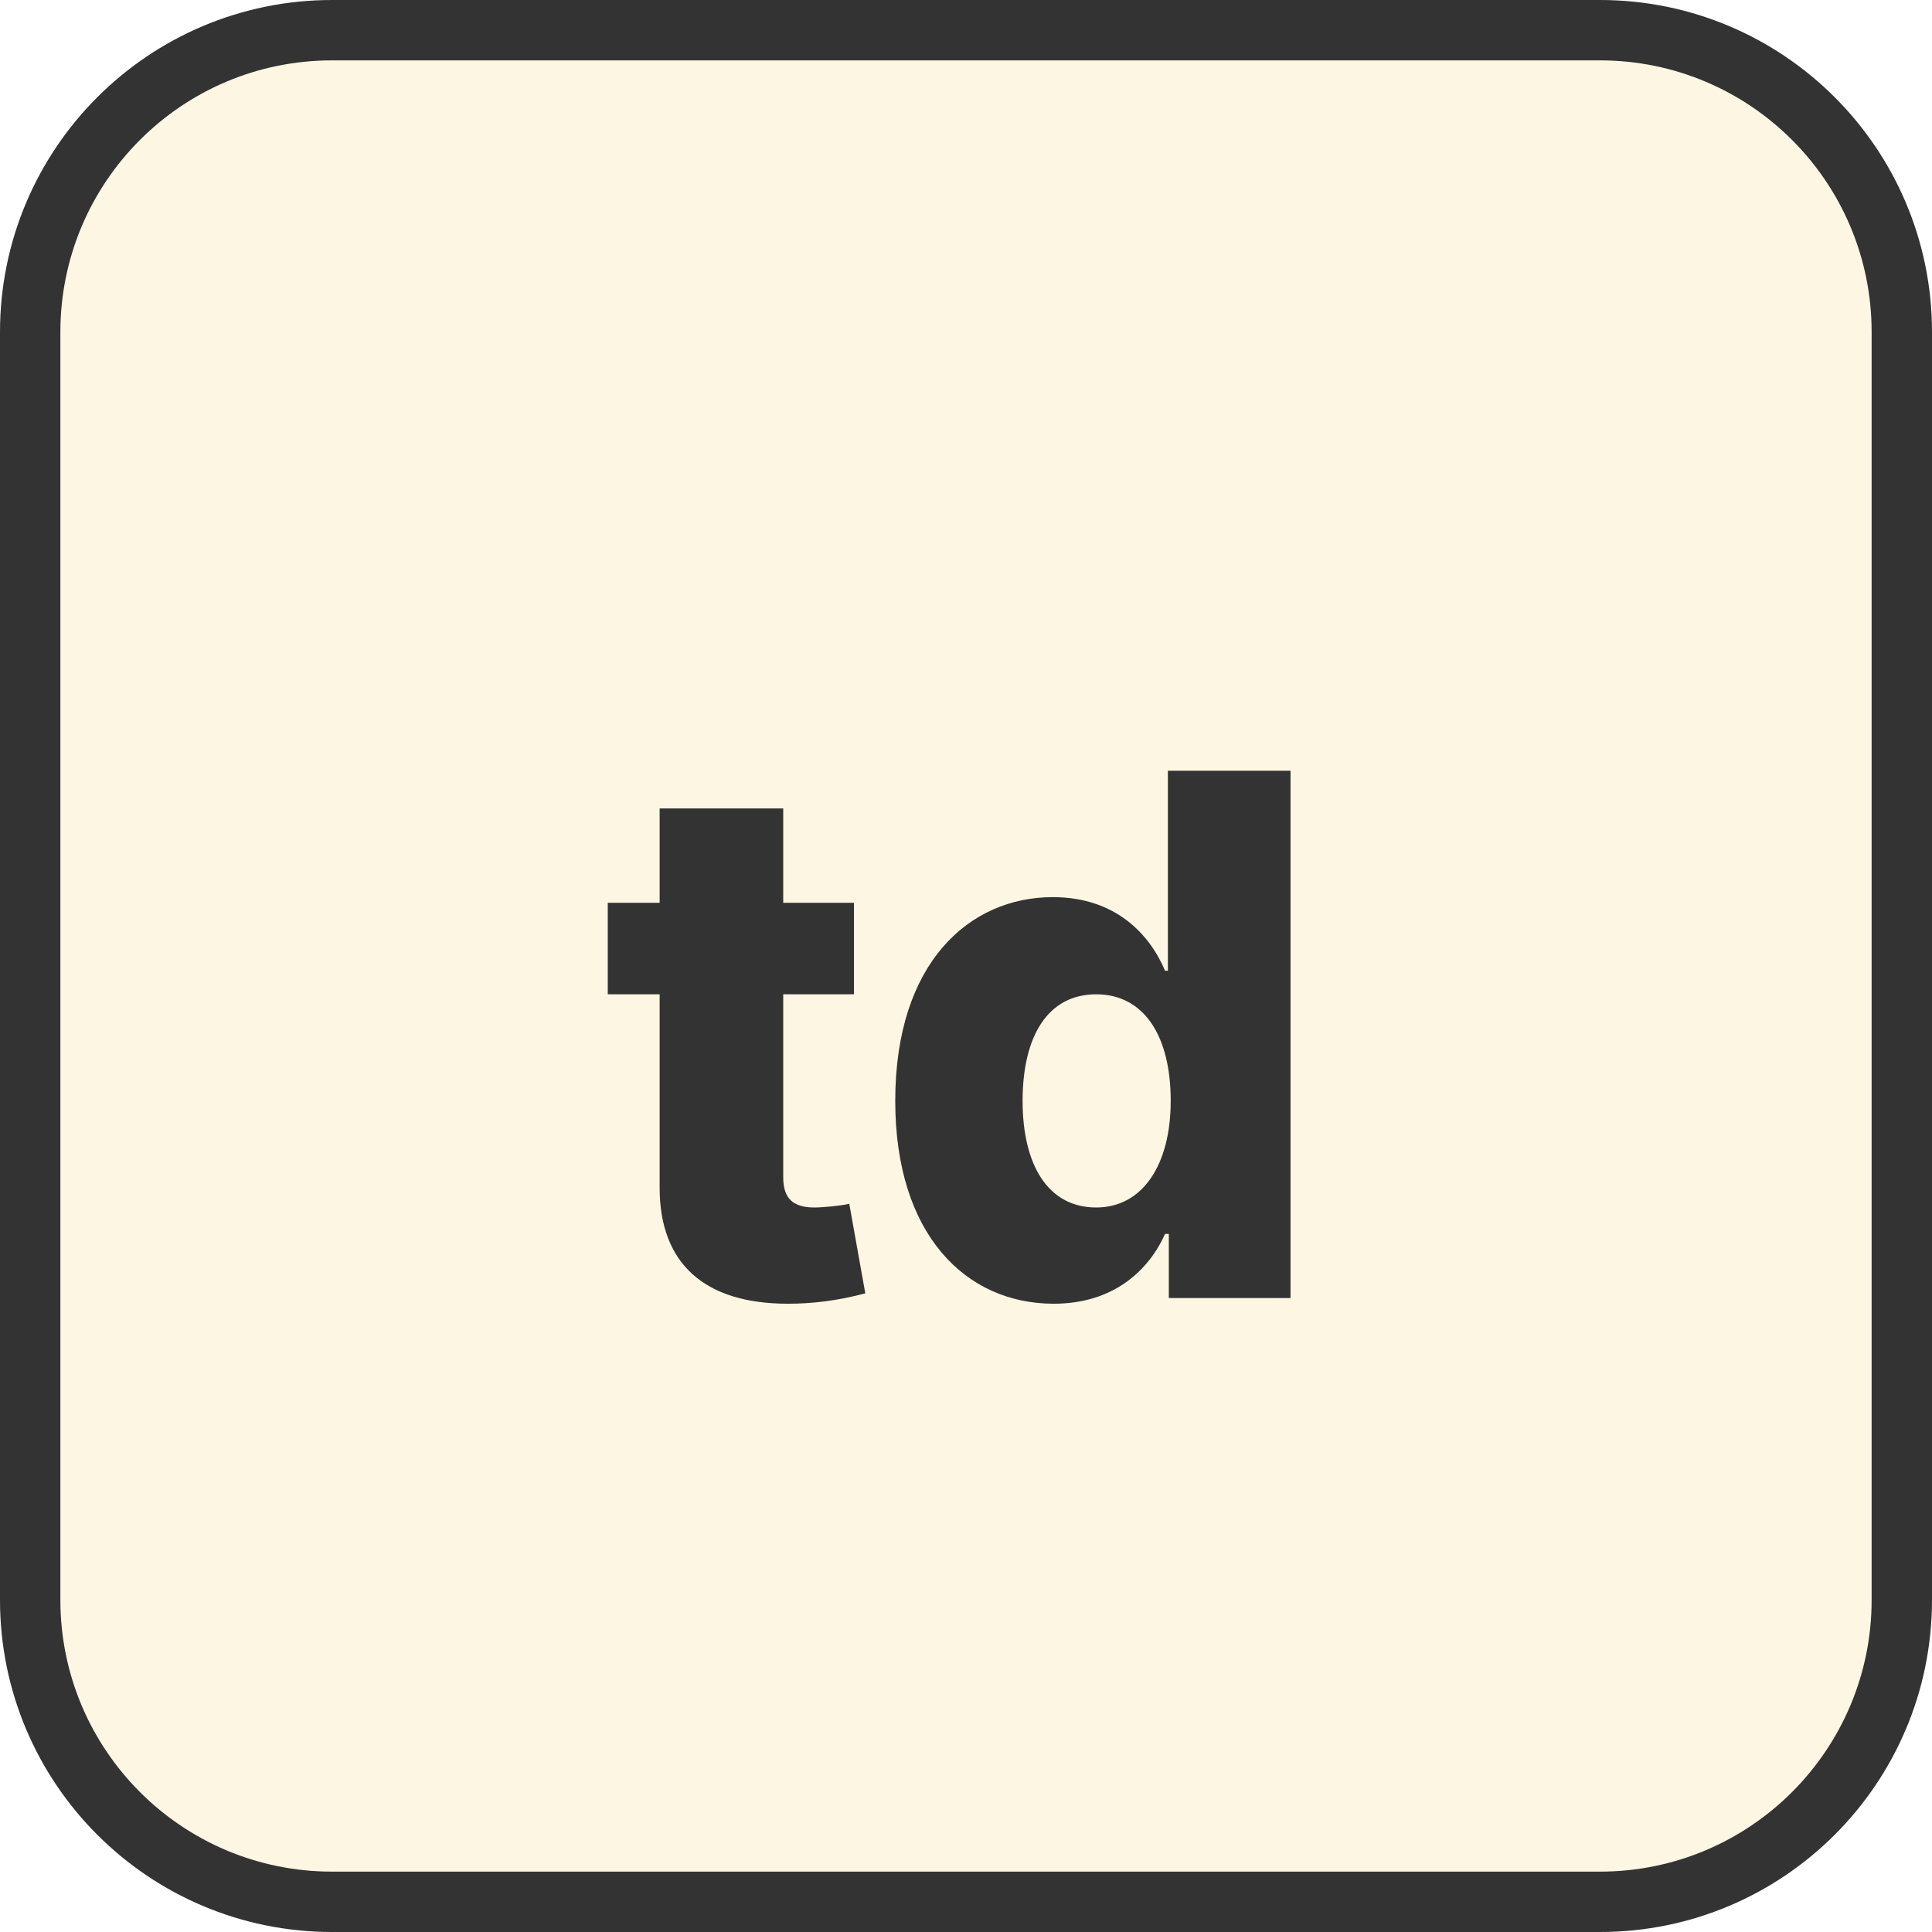
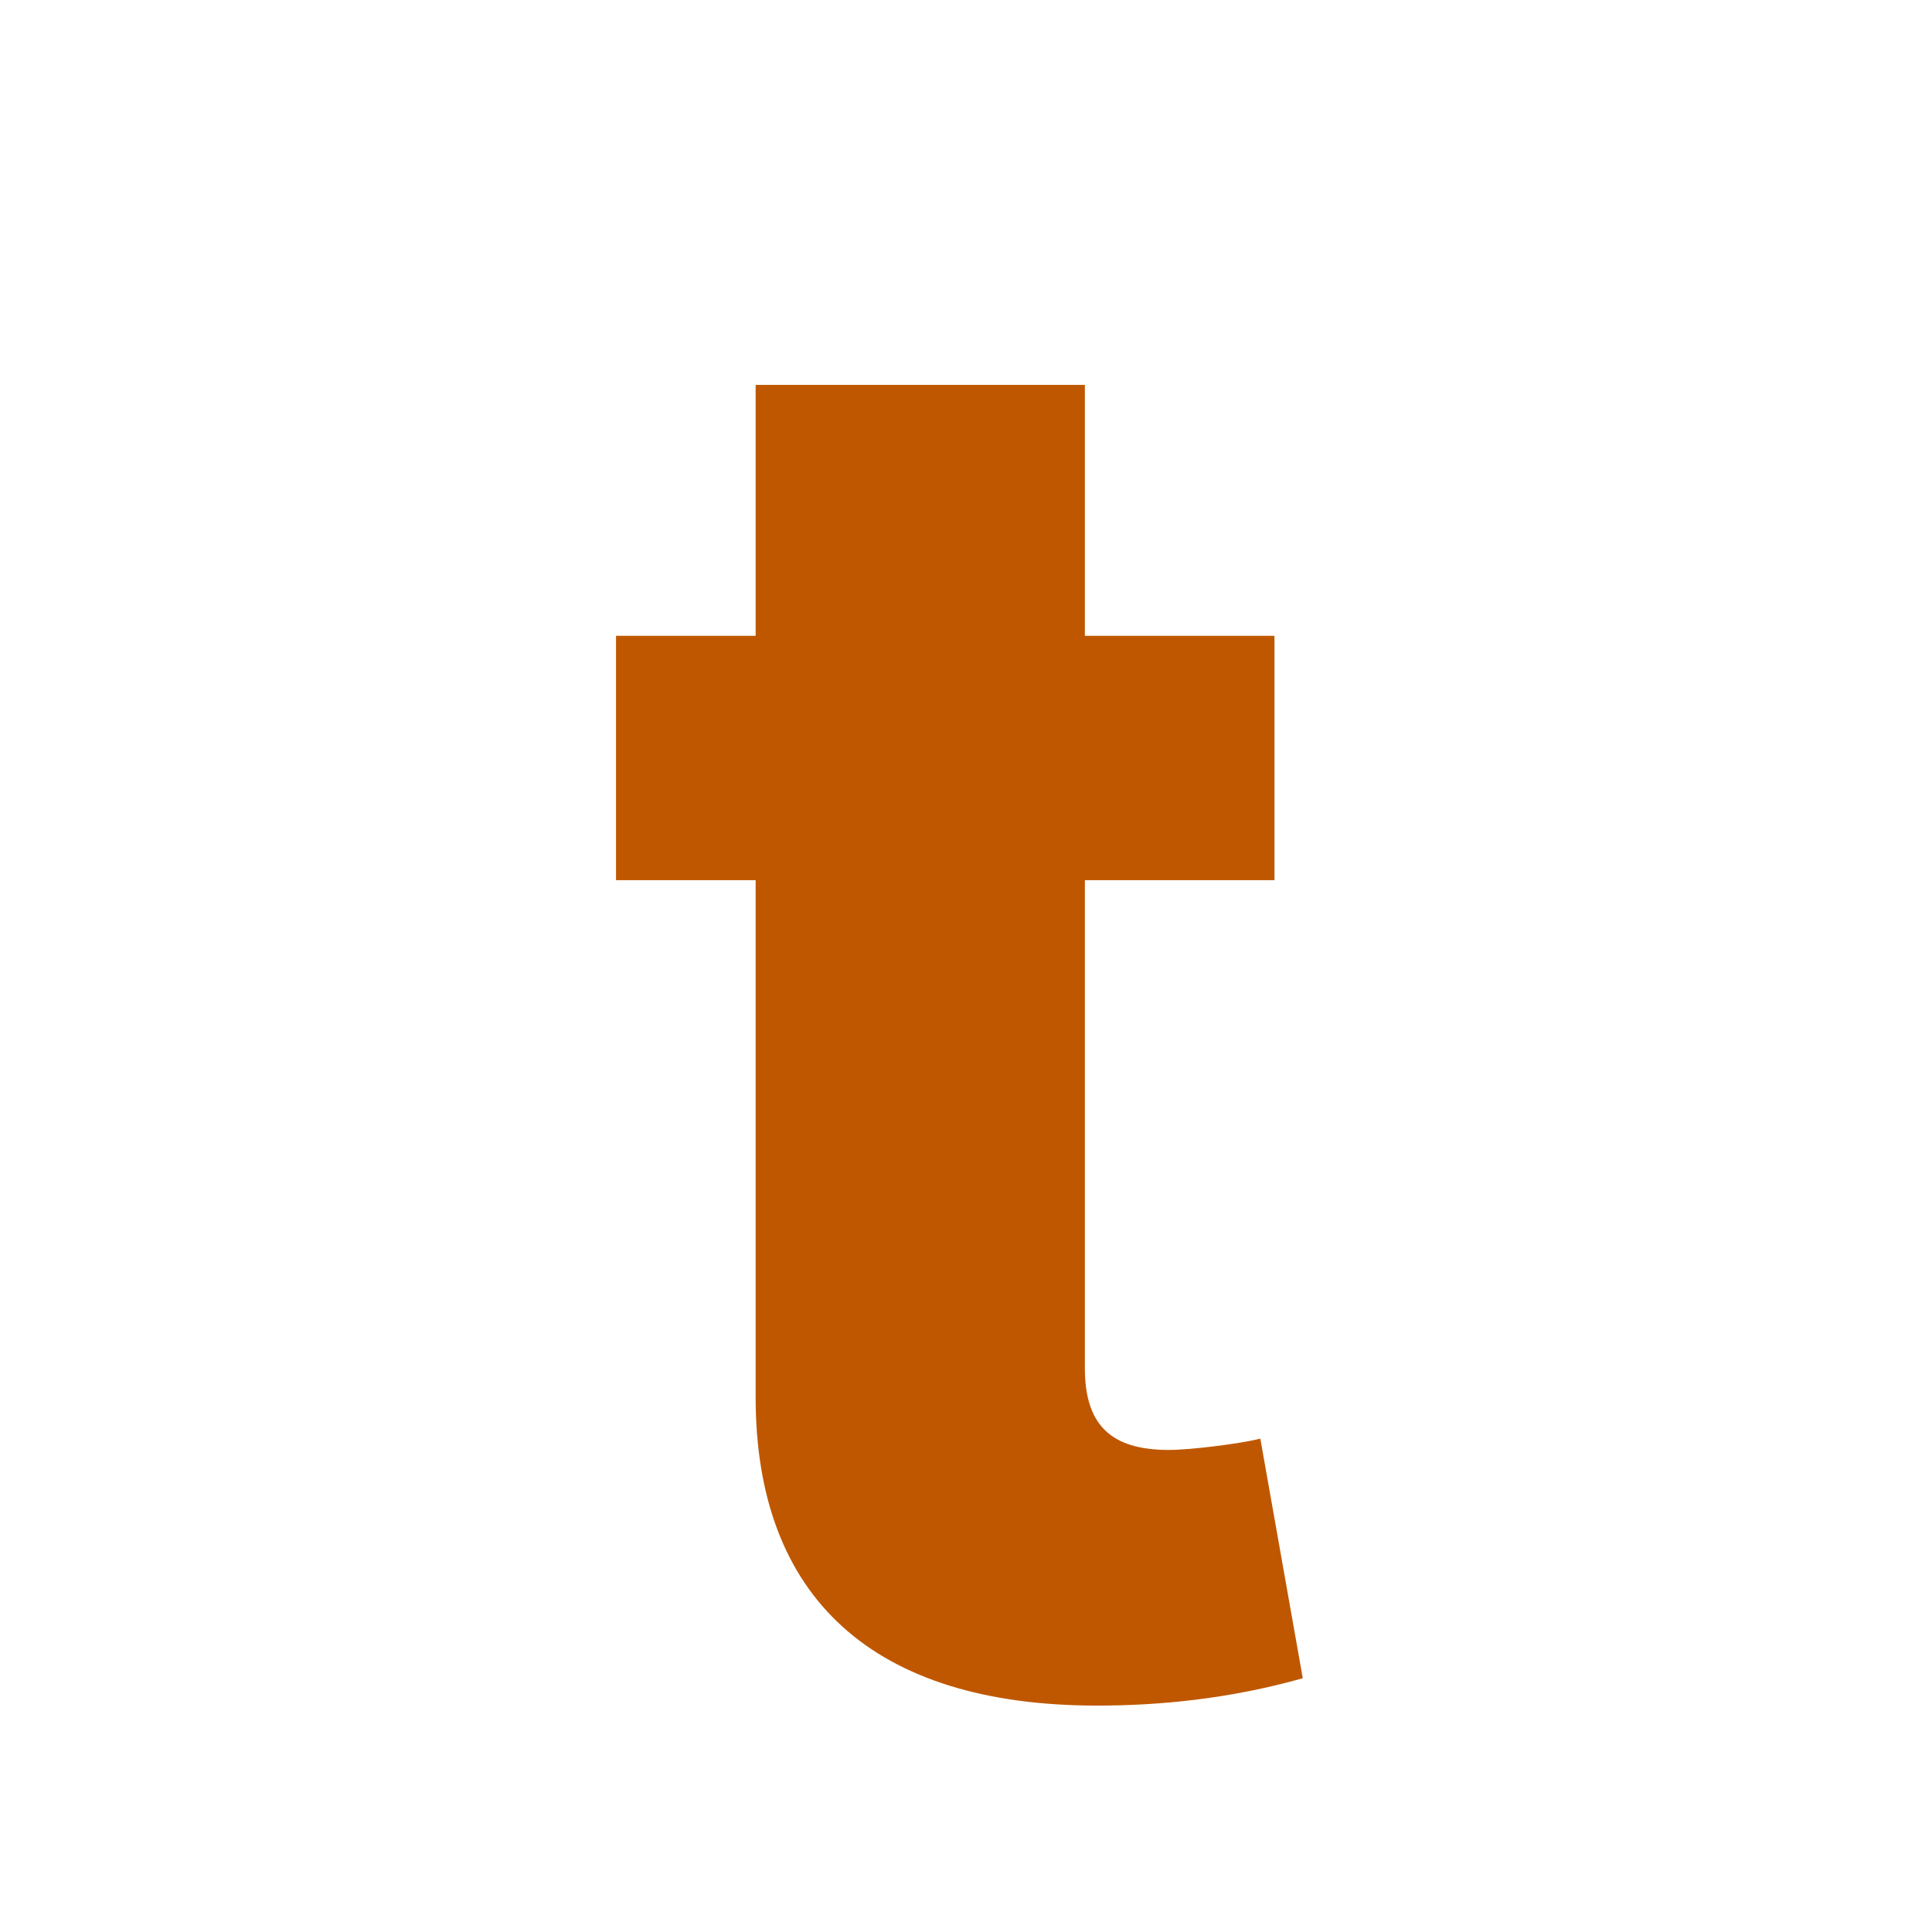
<svg xmlns="http://www.w3.org/2000/svg" viewBox="0 0 32 32" role="img" aria-label="TD">
-   <rect width="31" height="31" x="0.5" y="0.5" rx="5" fill="#FDF6E3" stroke="#333" stroke-width="1" />
-   <text x="16" y="21.5" text-anchor="middle" font-family="system-ui,-apple-system,'Segoe UI',sans-serif" font-size="12" font-weight="800" fill="#333">td</text>
+   <text x="16" y="28" text-anchor="middle" font-family="system-ui,-apple-system,'Segoe UI',sans-serif" font-size="32" font-weight="800" fill="#bf5700">t</text>
</svg>
